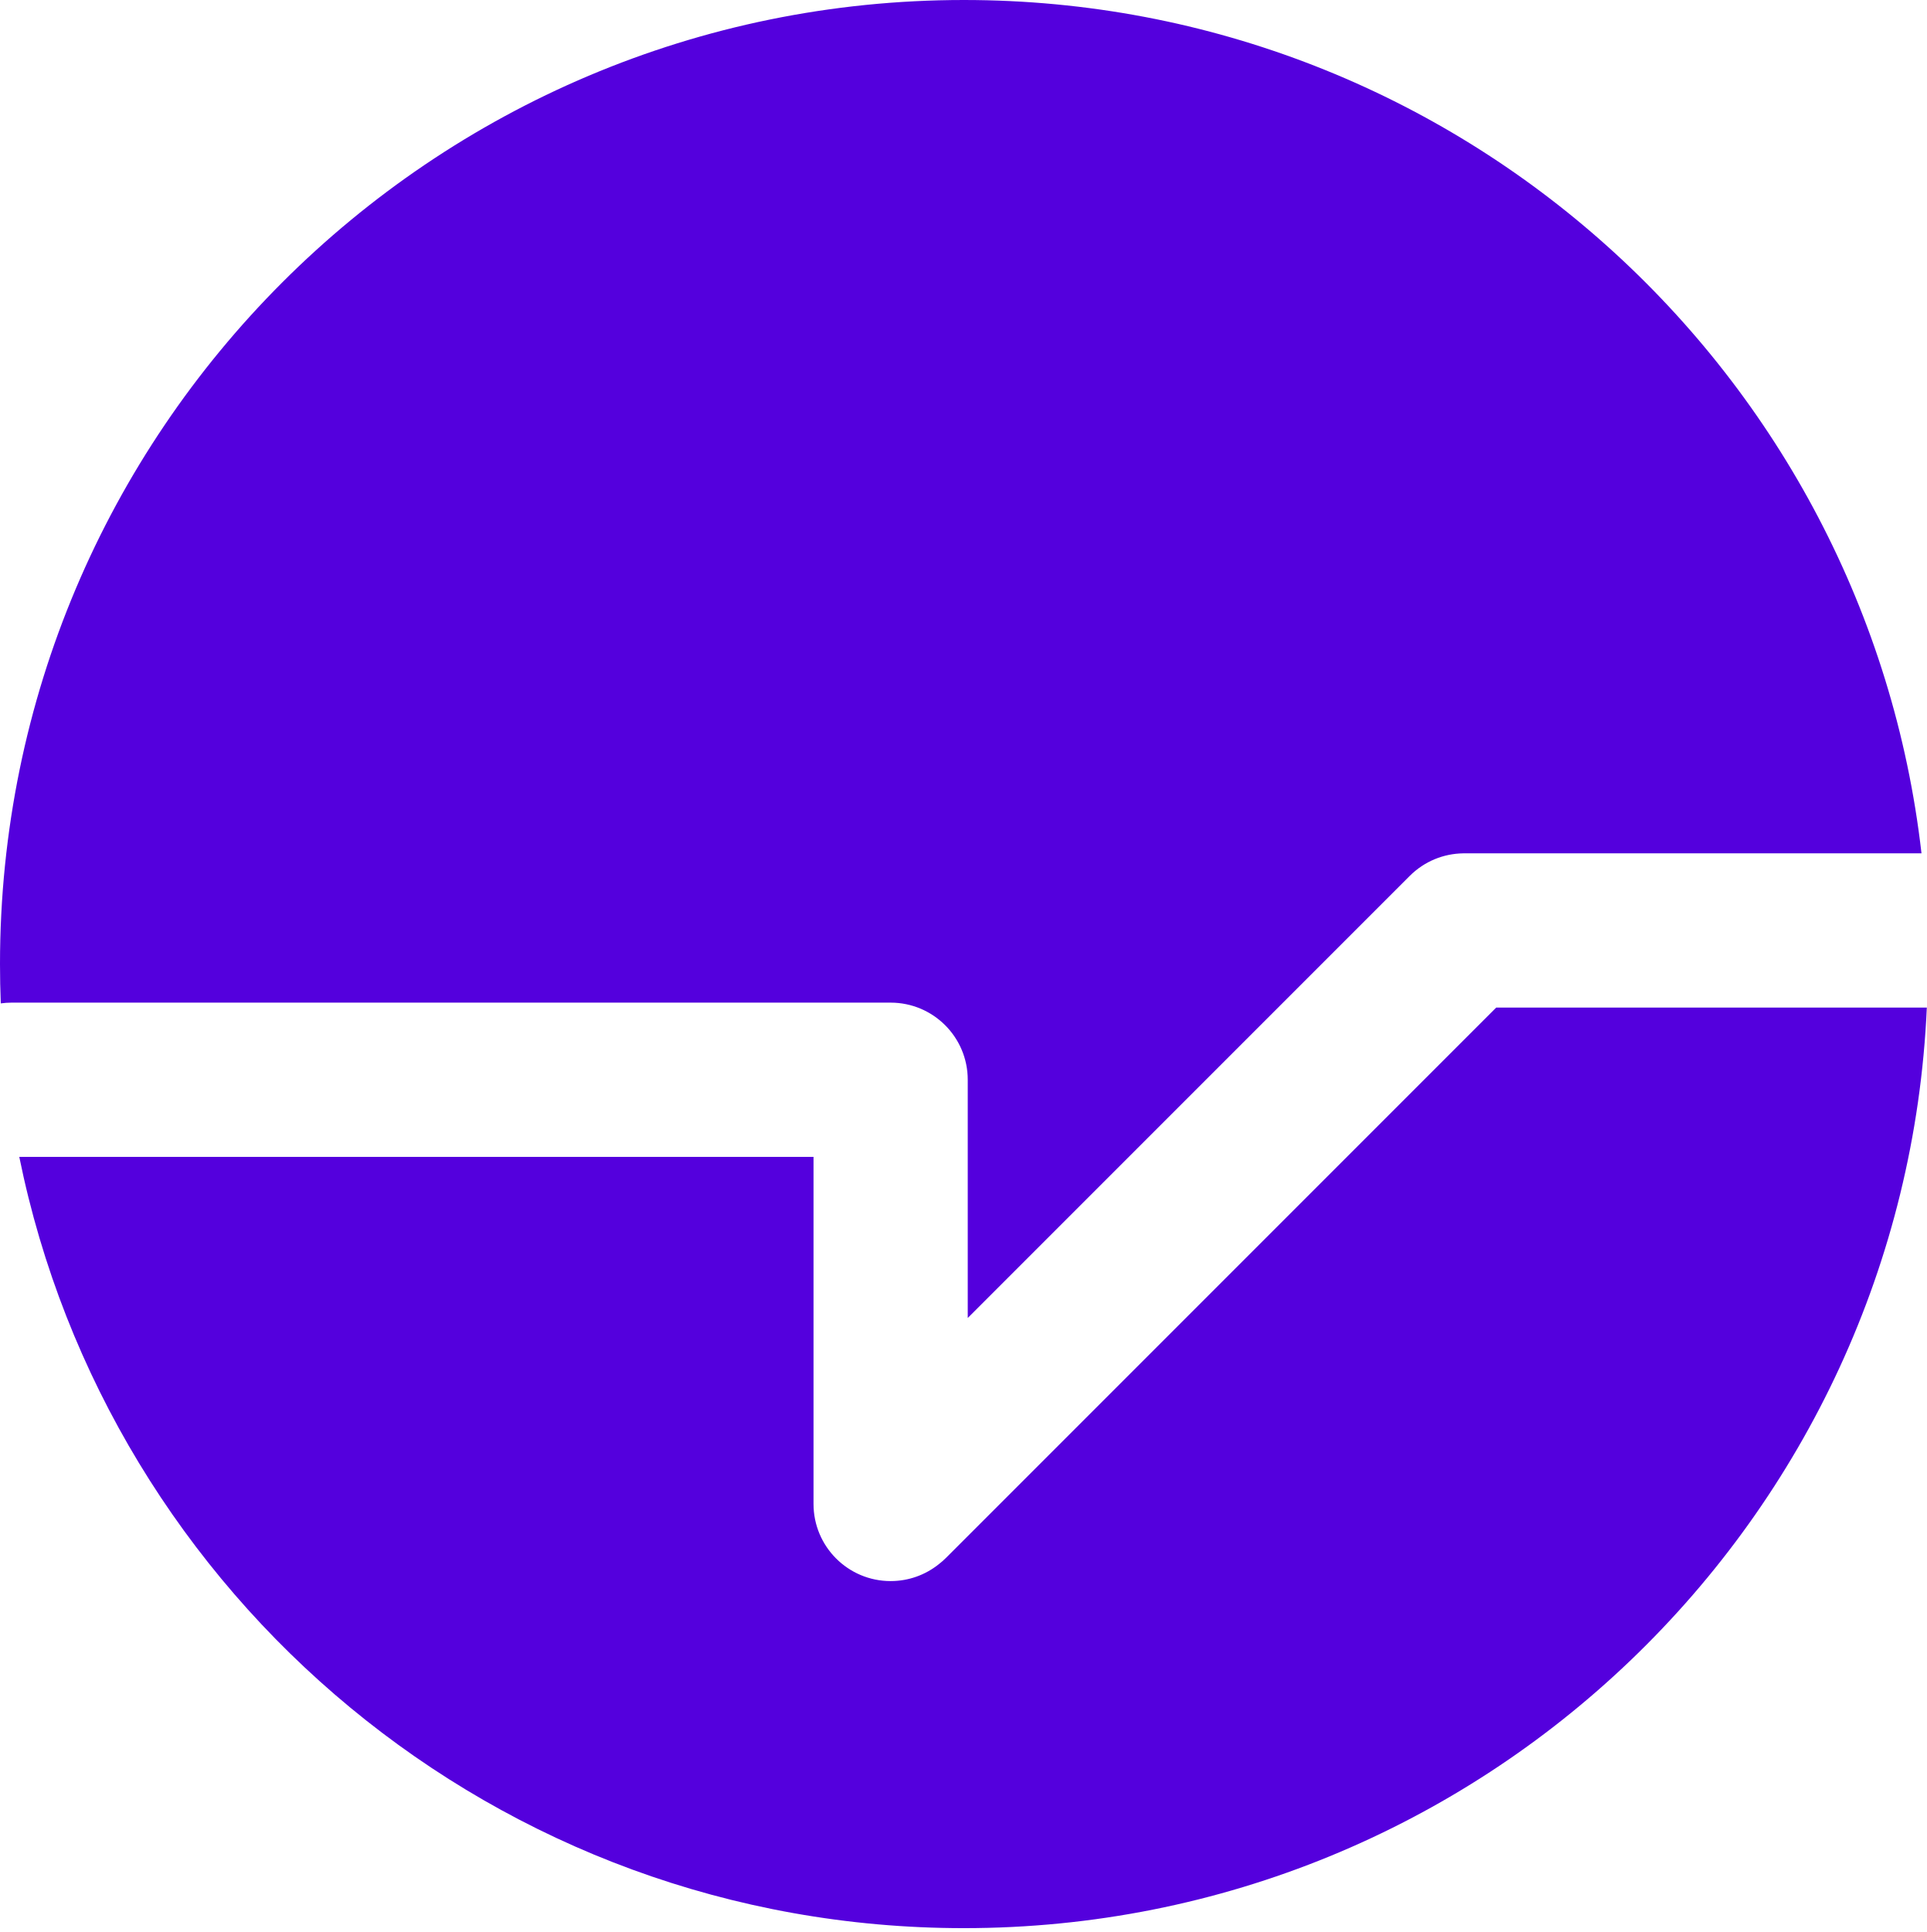
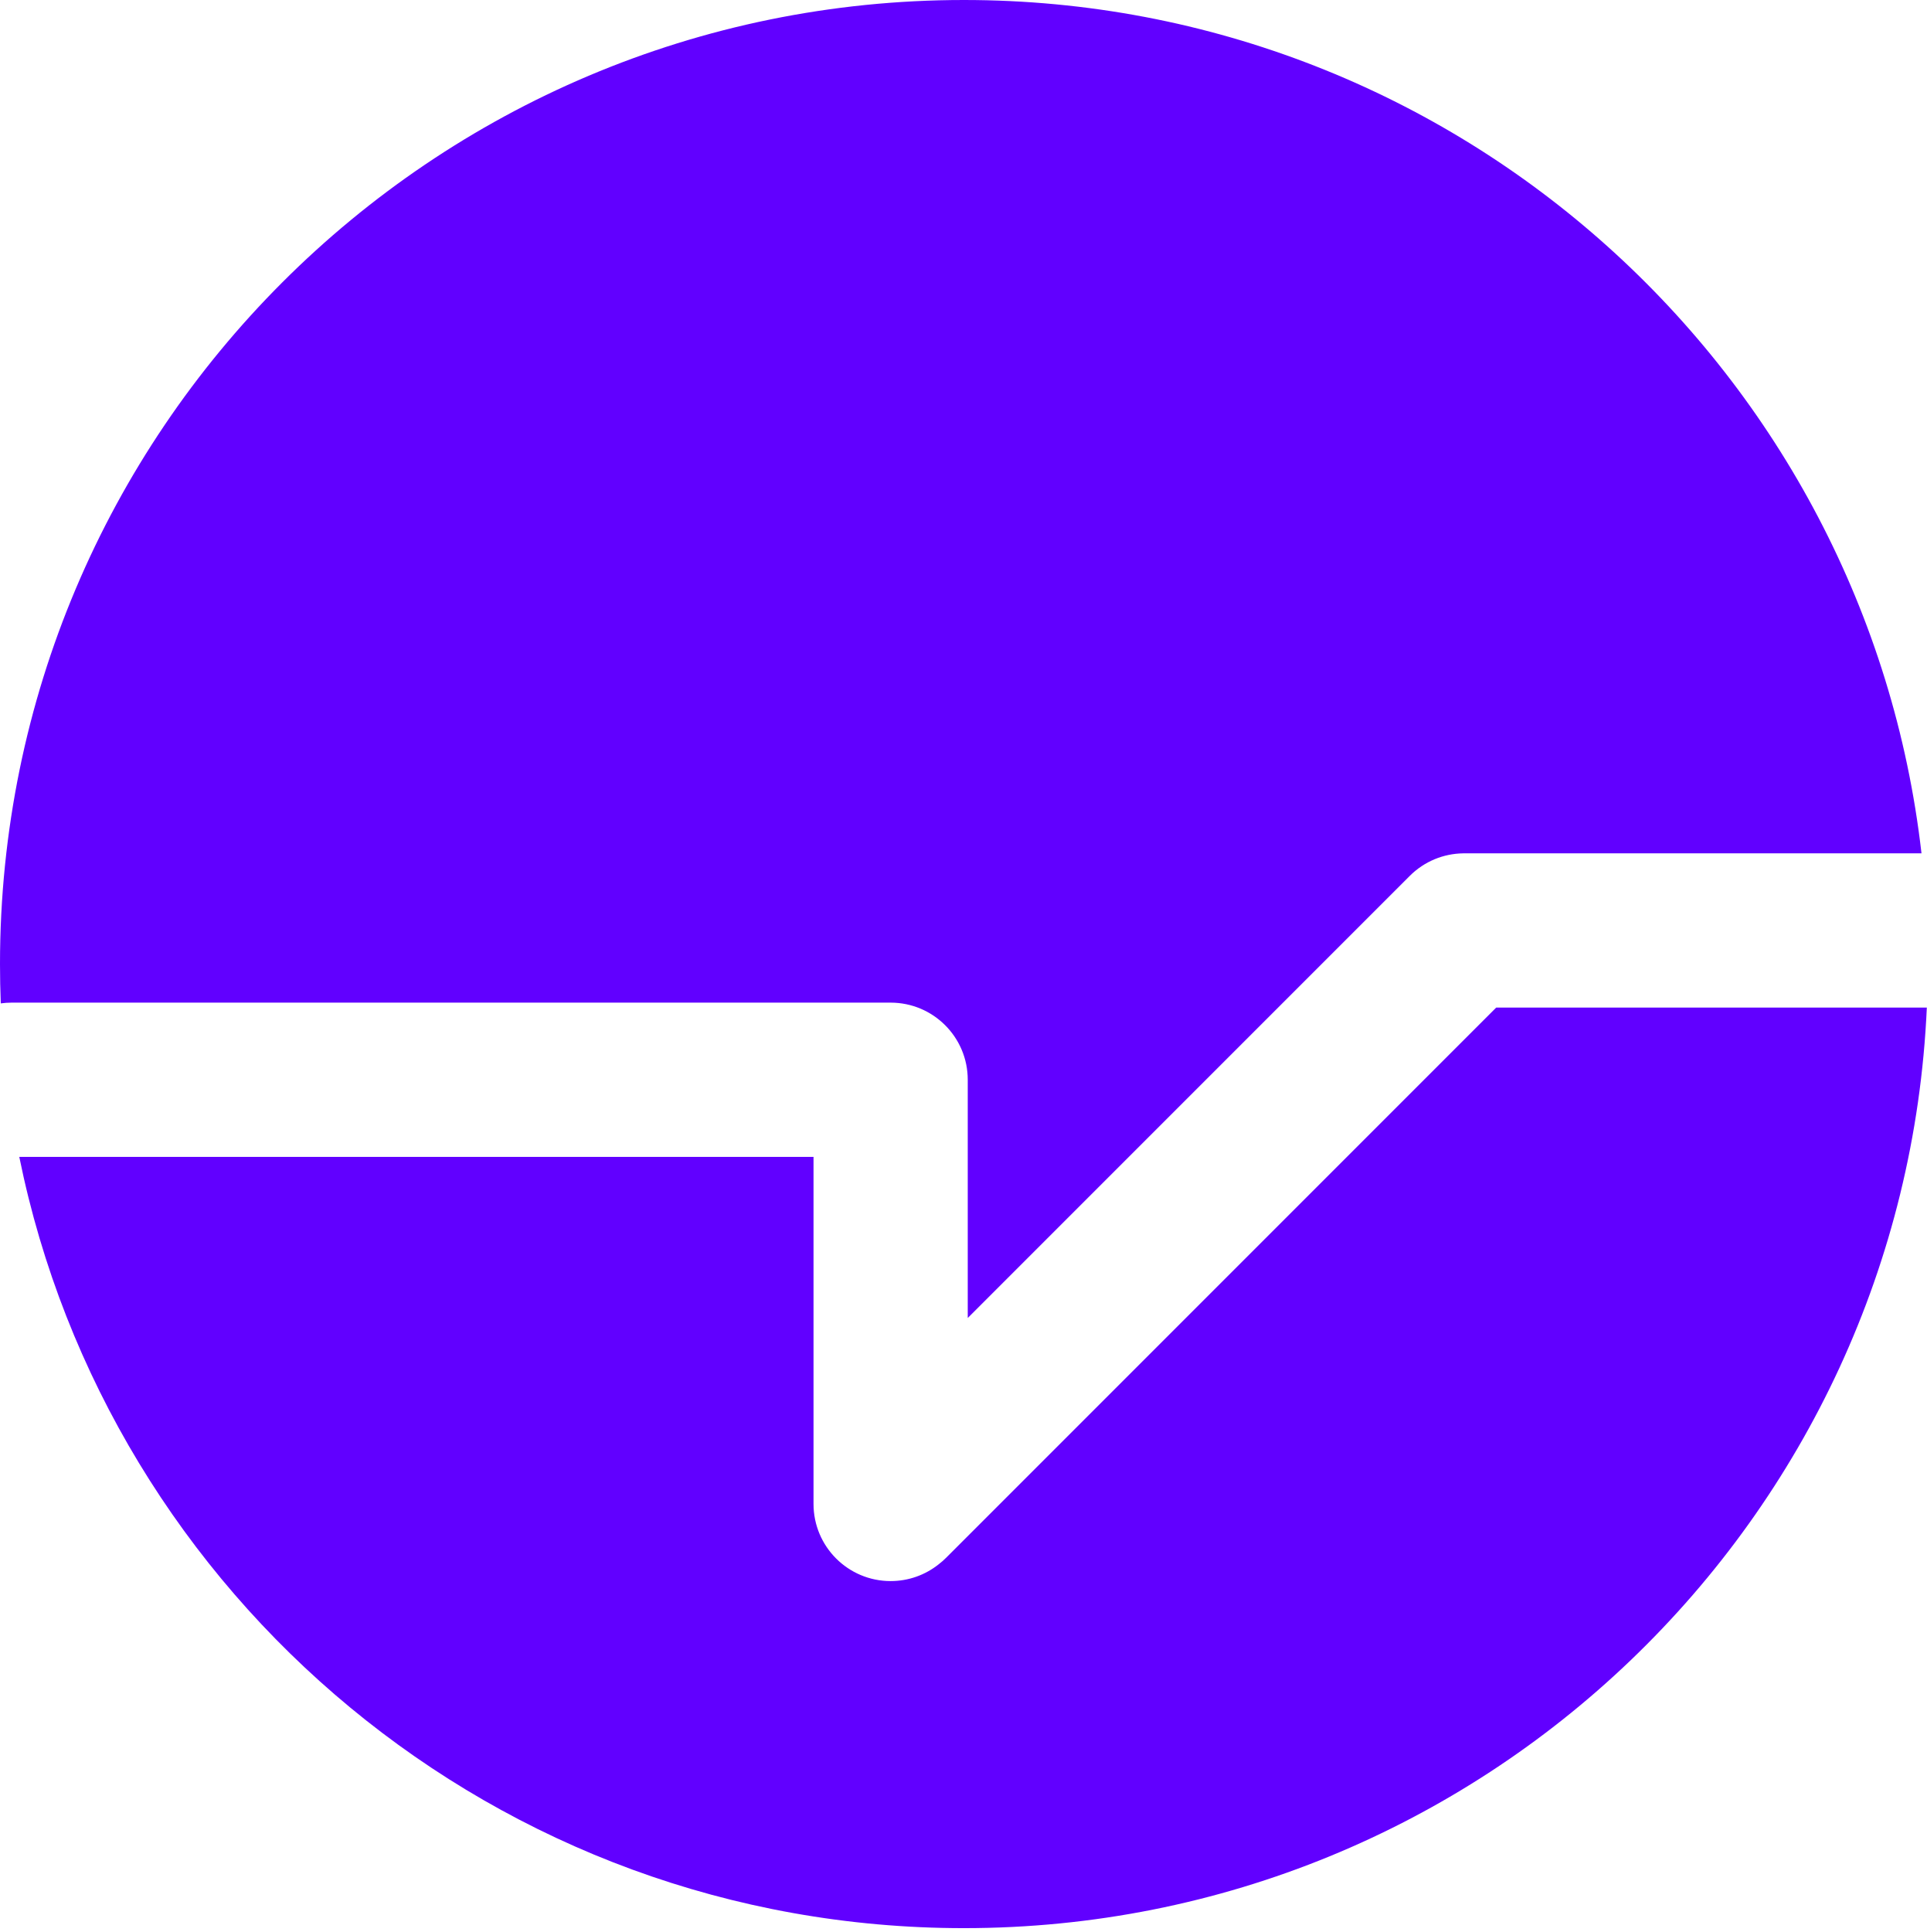
<svg xmlns="http://www.w3.org/2000/svg" width="400" height="401" viewBox="0 0 400 401" fill="none">
-   <path fill-rule="evenodd" clip-rule="evenodd" d="M400 209.129C395.279 315.451 307.587 400.2 200.1 400.2C103.293 400.2 22.543 331.455 4.003 240.12H168.884V312.156C168.884 320.997 176.051 328.164 184.892 328.164C188.652 328.164 192.108 326.868 194.84 324.699C195.396 324.273 195.931 323.806 196.439 323.297L310.607 209.129H400ZM303.749 177.118C303.883 177.114 304.017 177.113 304.152 177.113H398.894C387.492 77.427 302.838 0 200.1 0C89.588 0 0 89.588 0 200.1C0 202.833 0.055 205.553 0.163 208.259C0.895 208.157 1.642 208.104 2.401 208.104H184.892C193.733 208.104 200.9 215.271 200.9 224.112L200.9 224.134V273.558L292.654 181.805C295.723 178.736 299.728 177.173 303.749 177.118Z" fill="#5400DD" />
+   <path fill-rule="evenodd" clip-rule="evenodd" d="M400 209.129C395.279 315.451 307.587 400.2 200.1 400.2C103.293 400.2 22.543 331.455 4.003 240.12H168.884V312.156C168.884 320.997 176.051 328.164 184.892 328.164C188.652 328.164 192.108 326.868 194.84 324.699C195.396 324.273 195.931 323.806 196.439 323.297L310.607 209.129H400ZM303.749 177.118C303.883 177.114 304.017 177.113 304.152 177.113H398.894C387.492 77.427 302.838 0 200.1 0C89.588 0 0 89.588 0 200.1C0 202.833 0.055 205.553 0.163 208.259C0.895 208.157 1.642 208.104 2.401 208.104H184.892C193.733 208.104 200.9 215.271 200.9 224.112L200.9 224.134V273.558L292.654 181.805C295.723 178.736 299.728 177.173 303.749 177.118Z" fill="#6100ff" />
</svg>
